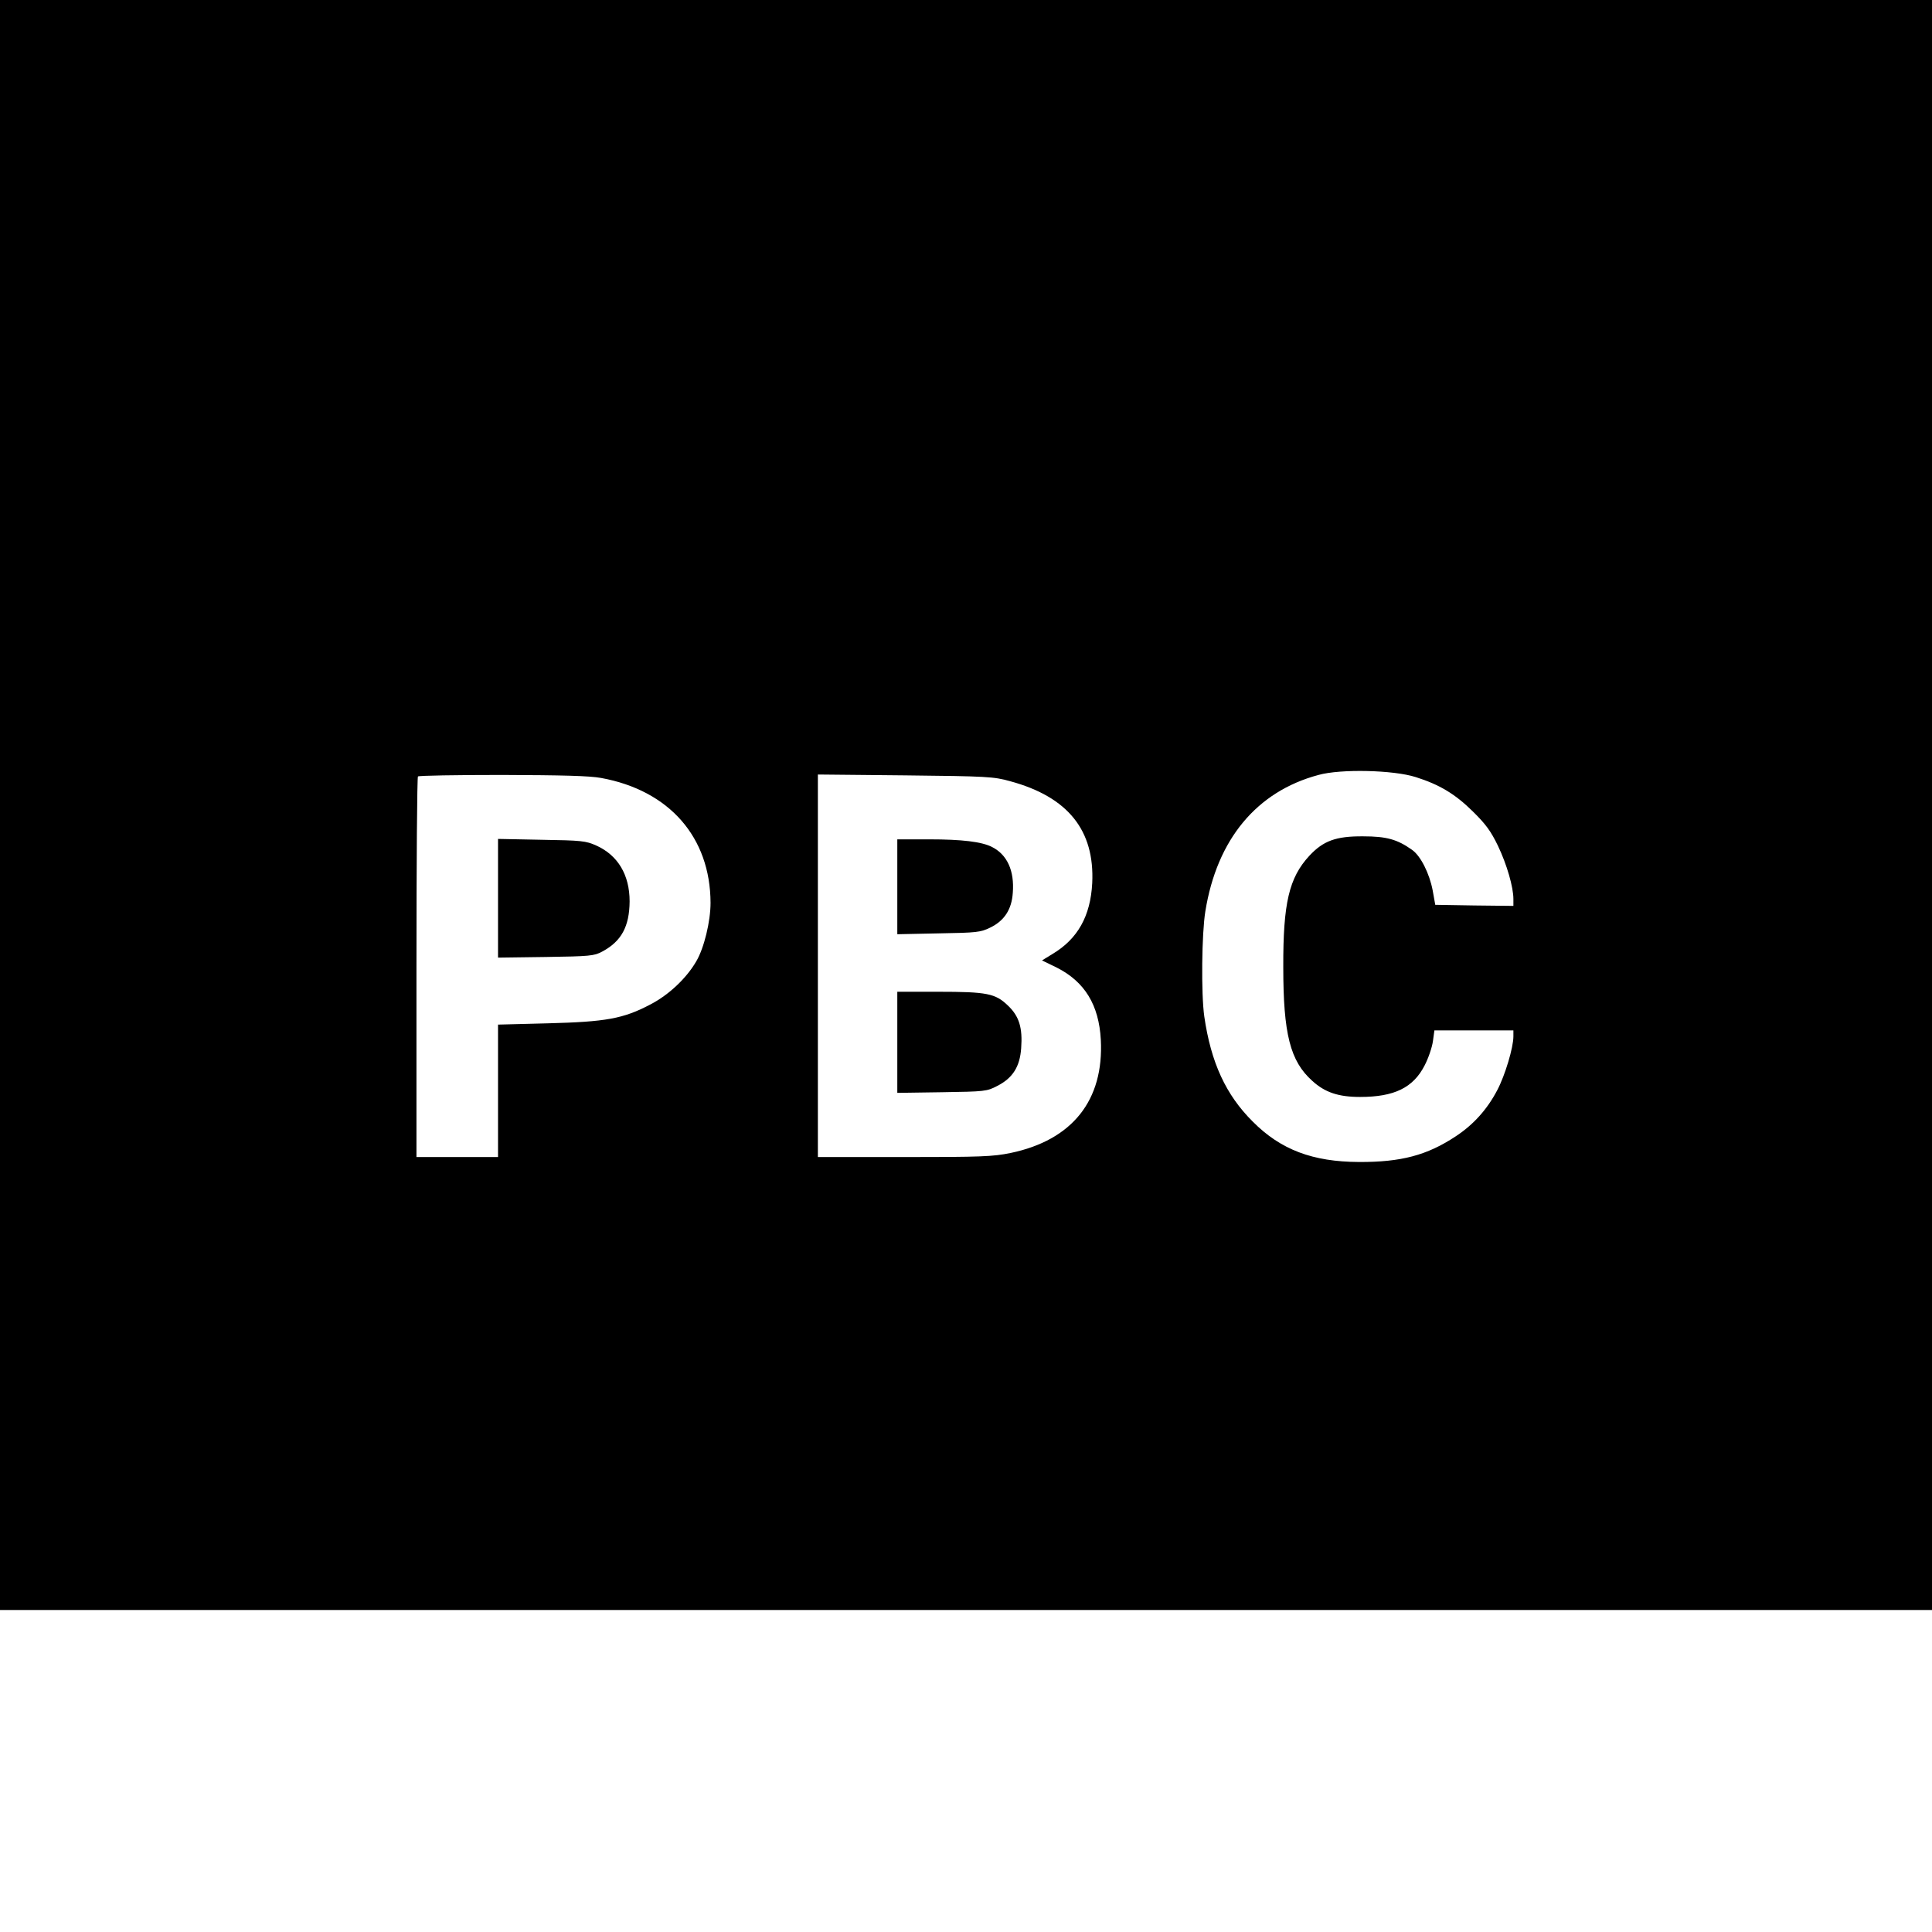
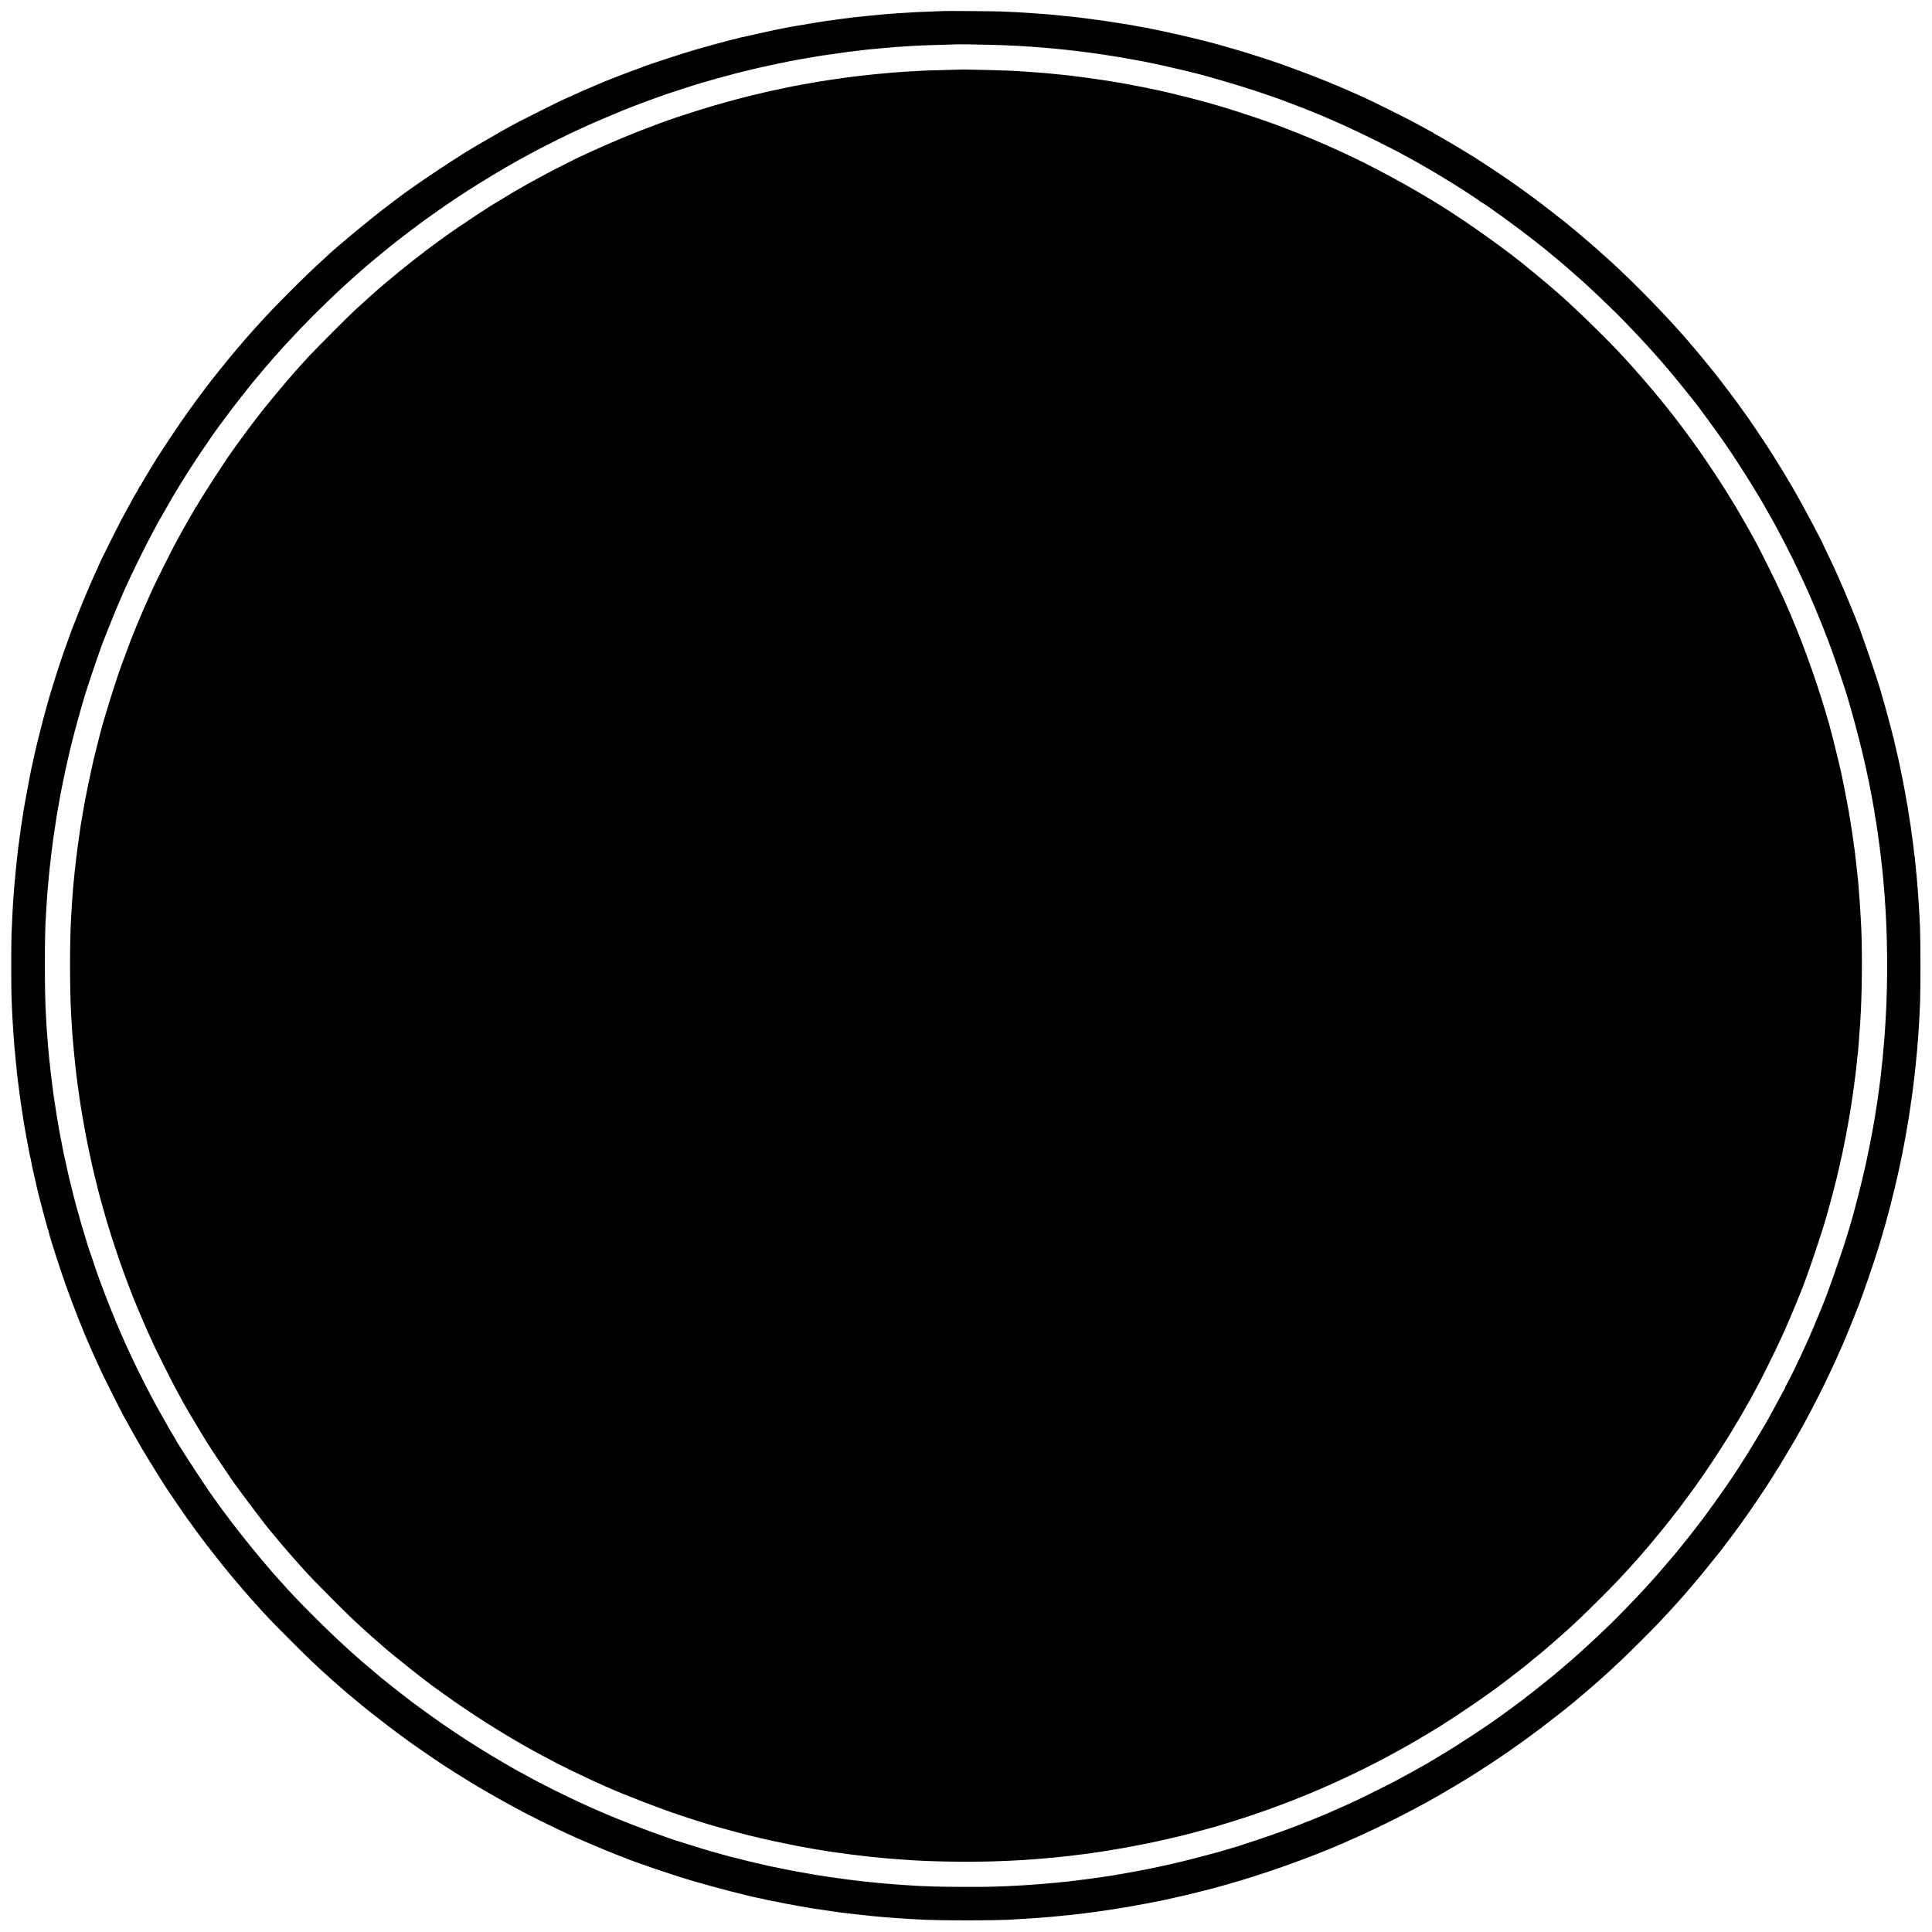
- <svg xmlns="http://www.w3.org/2000/svg" version="1.0" width="900pt" height="900pt" viewBox="0 0 900 900" preserveAspectRatio="xMidYMid meet">
-   <g transform="translate(0,900) scale(0.1,-0.1)" fill="#000000" stroke="none">
-     <path d="M0 5250 l0 -3750 4500 0 4500 0 0 3750 0 3750 -4500 0 -4500 0 0 -3750z m6595 130 c111 -35 184 -79 266 -160 61 -60 84 -92 117 -160 42 -88 72 -193 72 -248 l0 -32 -182 2 -182 3 -12 67 c-15 79 -56 161 -96 189 -69 49 -119 63 -228 63 -127 1 -186 -21 -251 -91 -94 -102 -122 -220 -121 -518 0 -311 32 -438 135 -530 59 -54 122 -75 223 -75 159 0 247 43 300 146 18 34 35 85 39 113 l7 51 184 0 184 0 0 -28 c0 -52 -39 -182 -75 -250 -47 -90 -111 -161 -193 -215 -134 -89 -256 -121 -452 -120 -215 1 -364 57 -494 188 -126 125 -195 276 -226 490 -15 106 -12 386 5 490 54 335 239 558 527 635 104 29 350 23 453 -10z m-3795 -4 c318 -58 509 -276 510 -582 0 -86 -30 -211 -67 -273 -46 -79 -128 -156 -213 -200 -127 -67 -208 -81 -477 -88 l-233 -6 0 -308 0 -309 -190 0 -190 0 0 883 c0 486 3 887 7 890 3 4 180 7 392 7 280 -1 407 -4 461 -14z m1905 -15 c270 -73 395 -229 383 -475 -8 -154 -68 -260 -185 -330 l-49 -30 68 -33 c131 -66 197 -174 206 -336 15 -283 -133 -468 -420 -528 -83 -17 -138 -19 -495 -19 l-403 0 0 891 0 891 408 -4 c381 -4 412 -6 487 -27z" />
-     <path d="M2320 4815 l0 -276 223 3 c205 3 225 5 262 25 90 48 127 117 128 234 0 124 -55 215 -155 260 -49 22 -69 24 -255 27 l-203 4 0 -277z" />
-     <path d="M4180 4869 l0 -221 193 4 c178 3 195 5 240 27 66 32 100 85 105 162 8 103 -26 177 -96 213 -48 25 -141 36 -294 36 l-148 0 0 -221z" />
-     <path d="M4180 4144 l0 -235 208 3 c200 3 209 4 257 29 73 37 106 90 112 176 7 95 -9 149 -62 199 -58 56 -97 64 -324 64 l-191 0 0 -236z" />
+ <svg xmlns="http://www.w3.org/2000/svg" version="1.0" width="3601pt" height="3601pt" viewBox="0 0 3601 3601" preserveAspectRatio="xMidYMid meet">
+   <g transform="translate(0,3601) scale(0.1,-0.1)" fill="#000000" stroke="none">
+     <path d="M17587 35804 c-1 -1 -94 -5 -207 -8 -113 -4 -236 -9 -275 -11 -38 -2 -122 -7 -185 -11 -63 -3 -131 -7 -150 -9 -19 -1 -80 -5 -135 -9 -55 -4 -118 -9 -140 -11 -22 -3 -67 -7 -100 -10 -118 -10 -190 -17 -215 -20 -14 -2 -52 -7 -85 -10 -152 -14 -209 -20 -275 -30 -14 -2 -52 -7 -85 -11 -33 -3 -67 -7 -75 -9 -8 -1 -40 -6 -70 -10 -30 -4 -63 -9 -74 -11 -10 -2 -44 -6 -75 -9 -31 -4 -63 -8 -71 -10 -8 -2 -35 -7 -60 -10 -25 -3 -81 -12 -125 -20 -44 -8 -96 -16 -115 -19 -31 -4 -107 -17 -180 -31 -13 -3 -42 -7 -65 -10 -48 -7 -264 -49 -390 -75 -145 -31 -504 -110 -518 -115 -6 -2 -25 -7 -42 -10 -16 -3 -41 -8 -55 -11 -14 -2 -32 -7 -40 -10 -8 -3 -24 -8 -36 -10 -11 -2 -56 -13 -100 -24 -43 -12 -86 -22 -94 -24 -8 -2 -51 -14 -95 -26 -44 -12 -89 -23 -100 -26 -11 -2 -99 -26 -195 -54 -96 -28 -182 -52 -190 -54 -142 -38 -913 -289 -985 -321 -16 -8 -68 -27 -115 -44 -177 -62 -646 -245 -745 -291 -22 -10 -85 -37 -140 -60 -55 -24 -118 -51 -140 -61 -63 -29 -284 -128 -350 -157 -33 -14 -229 -111 -435 -214 -342 -171 -473 -239 -615 -319 -27 -16 -68 -38 -90 -50 -44 -24 -438 -252 -491 -284 -18 -11 -65 -40 -106 -64 -387 -234 -1145 -745 -1368 -923 -19 -15 -84 -65 -145 -110 -319 -238 -948 -759 -1165 -964 -19 -18 -51 -47 -70 -65 -307 -275 -927 -897 -1191 -1194 -24 -27 -55 -62 -69 -76 -67 -70 -366 -418 -460 -534 -35 -44 -67 -82 -70 -85 -4 -3 -70 -86 -149 -185 -78 -99 -149 -188 -156 -197 -8 -10 -61 -79 -117 -155 -57 -76 -107 -142 -111 -148 -12 -16 -78 -105 -124 -171 -24 -32 -57 -79 -75 -104 -70 -95 -184 -263 -315 -460 -126 -191 -162 -245 -255 -390 -78 -123 -298 -491 -298 -500 0 -6 -4 -10 -9 -10 -5 0 -11 -8 -14 -17 -6 -19 -48 -95 -98 -176 -16 -26 -29 -49 -29 -51 0 -2 -16 -33 -36 -68 -34 -59 -63 -114 -171 -313 -51 -94 -403 -800 -403 -808 0 -3 -15 -38 -34 -79 -117 -251 -255 -575 -371 -868 -52 -129 -100 -253 -108 -275 -8 -22 -33 -91 -56 -152 -106 -290 -174 -488 -276 -813 -100 -315 -198 -666 -281 -1005 -24 -99 -48 -196 -54 -215 -11 -42 -67 -291 -75 -339 -3 -19 -8 -37 -10 -41 -2 -4 -7 -22 -10 -41 -3 -19 -17 -88 -30 -154 -54 -275 -121 -648 -140 -788 -13 -92 -16 -114 -20 -127 -2 -8 -6 -40 -10 -71 -3 -31 -7 -66 -9 -76 -3 -11 -7 -44 -11 -74 -3 -30 -8 -65 -10 -79 -2 -14 -6 -45 -10 -70 -3 -25 -7 -61 -10 -80 -2 -19 -7 -60 -10 -90 -3 -30 -8 -71 -10 -90 -3 -19 -7 -64 -10 -100 -3 -36 -8 -76 -10 -90 -2 -14 -7 -63 -10 -110 -3 -47 -8 -92 -10 -100 -2 -8 -6 -60 -10 -115 -3 -55 -8 -116 -10 -135 -3 -19 -7 -84 -11 -145 -3 -60 -7 -132 -9 -160 -3 -45 -8 -157 -21 -455 -6 -139 -6 -971 0 -1140 7 -191 15 -369 21 -456 3 -39 8 -113 11 -165 11 -188 24 -353 29 -388 3 -14 7 -63 11 -110 3 -47 7 -93 9 -101 2 -8 6 -55 11 -105 4 -49 8 -92 9 -95 1 -3 5 -36 9 -75 4 -38 9 -80 11 -91 5 -31 18 -135 20 -159 1 -11 5 -42 9 -70 4 -27 9 -66 12 -85 2 -19 6 -48 9 -65 3 -16 7 -48 10 -70 8 -59 16 -107 21 -135 2 -14 11 -70 19 -125 9 -55 18 -111 20 -125 3 -14 8 -40 11 -59 3 -18 8 -43 10 -55 2 -11 9 -48 14 -81 6 -33 15 -80 20 -105 5 -25 16 -83 25 -130 8 -47 17 -95 20 -108 2 -13 6 -31 9 -40 3 -9 8 -30 11 -47 6 -34 16 -85 19 -100 2 -5 6 -28 10 -50 5 -22 19 -87 33 -145 14 -58 27 -114 29 -125 2 -11 6 -31 10 -45 3 -14 10 -43 14 -65 26 -118 169 -660 201 -761 11 -33 21 -69 23 -80 18 -86 200 -650 311 -964 140 -392 337 -892 455 -1155 10 -22 39 -87 65 -145 50 -113 80 -177 153 -335 56 -120 341 -687 402 -800 84 -154 284 -511 325 -580 24 -38 52 -86 63 -106 18 -33 253 -413 294 -477 10 -15 25 -40 34 -56 28 -51 361 -542 467 -690 112 -157 288 -398 297 -406 3 -3 41 -52 84 -110 75 -100 378 -482 401 -506 6 -6 27 -31 46 -54 47 -59 111 -134 118 -140 3 -3 23 -26 44 -52 21 -26 43 -53 50 -60 7 -7 43 -49 82 -93 38 -44 76 -87 85 -96 8 -9 40 -45 72 -80 179 -204 338 -370 663 -694 329 -329 455 -449 714 -681 24 -21 53 -48 65 -59 12 -11 71 -63 131 -115 61 -52 112 -97 115 -100 3 -3 26 -22 52 -43 26 -21 53 -43 60 -50 7 -7 42 -36 78 -65 36 -30 81 -67 100 -83 88 -75 491 -389 640 -499 91 -66 172 -127 180 -133 89 -71 800 -557 815 -557 3 0 11 -5 18 -10 16 -14 230 -150 292 -185 28 -16 52 -32 55 -35 5 -6 215 -131 300 -178 25 -14 61 -35 80 -47 57 -35 489 -275 496 -275 3 0 19 -9 35 -21 16 -11 29 -17 29 -13 0 4 8 1 18 -8 18 -15 26 -19 322 -168 256 -129 477 -234 735 -350 199 -90 802 -340 820 -340 4 0 21 -7 38 -15 153 -70 903 -327 1285 -439 438 -129 1112 -303 1287 -332 17 -2 44 -9 60 -14 17 -5 44 -11 60 -14 17 -2 109 -21 205 -40 184 -37 185 -37 320 -61 47 -8 96 -17 110 -20 25 -5 62 -11 110 -19 14 -2 41 -7 60 -10 62 -11 94 -15 171 -26 41 -6 84 -12 95 -14 10 -2 44 -7 74 -11 30 -4 64 -9 75 -11 21 -5 61 -10 135 -19 25 -3 61 -7 80 -10 19 -2 60 -7 90 -10 30 -4 66 -8 80 -10 14 -2 54 -7 90 -10 36 -3 76 -8 90 -10 14 -2 57 -7 95 -10 39 -4 84 -9 100 -11 17 -2 64 -6 105 -9 41 -4 91 -8 110 -10 19 -2 80 -7 135 -10 55 -4 116 -8 135 -10 19 -2 91 -7 160 -10 69 -4 148 -8 175 -10 297 -24 1548 -24 1804 0 25 2 98 7 161 10 63 3 140 8 170 10 30 2 91 7 135 10 44 3 105 8 135 11 30 2 80 7 110 9 72 7 154 15 209 21 25 3 70 7 100 10 31 2 70 6 87 9 17 2 57 7 90 10 32 4 70 8 84 10 30 5 94 13 153 20 39 5 89 12 147 20 14 2 45 7 70 10 25 3 57 8 73 11 15 2 39 6 55 8 15 3 47 8 72 11 100 14 512 86 626 109 66 13 293 59 314 62 14 3 45 10 70 15 25 6 52 12 60 14 8 2 67 15 130 30 63 14 126 29 140 31 33 7 349 86 475 119 706 185 1513 458 2211 745 678 280 1451 659 2054 1008 182 105 487 287 565 337 28 18 92 59 143 91 382 242 793 528 1182 822 178 135 586 455 600 472 4 5 67 57 148 125 14 11 30 25 36 30 6 6 40 35 76 65 36 30 70 60 76 65 6 6 42 37 80 70 38 33 91 81 119 106 27 25 70 63 94 85 47 42 56 50 237 219 136 126 595 584 729 726 74 78 248 266 290 313 151 169 196 219 321 367 150 176 153 179 346 419 99 124 188 234 197 245 9 11 70 92 136 180 66 88 124 165 128 170 13 16 181 251 254 355 159 226 466 691 489 740 4 8 17 29 28 45 12 17 26 39 33 50 7 11 63 106 126 210 63 105 127 212 143 240 16 27 34 59 41 70 7 11 16 27 20 35 4 8 38 68 75 133 37 66 68 120 68 122 0 1 19 38 43 81 110 200 303 578 407 799 122 258 150 317 150 320 0 2 13 32 29 67 97 213 195 445 290 688 41 102 79 199 86 215 62 144 319 889 395 1145 34 112 104 352 113 385 3 11 14 52 25 90 83 289 230 903 288 1200 4 22 8 42 9 45 3 12 17 87 21 110 3 14 13 70 24 125 11 55 22 116 25 135 6 36 15 89 21 125 21 113 44 263 80 515 3 19 7 46 9 60 2 14 7 48 10 75 3 28 10 82 15 120 12 87 17 134 25 205 3 30 8 71 10 90 9 75 15 137 19 191 3 30 7 75 10 100 5 41 8 72 21 242 3 34 7 94 10 132 9 106 19 294 32 575 10 220 10 1211 0 1425 -12 261 -25 489 -32 555 -2 25 -7 86 -10 135 -3 50 -10 135 -15 190 -5 55 -12 133 -16 174 -3 41 -7 82 -9 91 -2 9 -6 53 -10 96 -3 43 -8 86 -10 94 -3 8 -7 40 -10 70 -5 59 -33 272 -39 305 -2 11 -7 46 -11 79 -3 32 -8 68 -10 80 -2 11 -6 39 -10 61 -9 63 -25 168 -30 195 -3 14 -7 45 -11 70 -3 25 -7 52 -9 60 -2 8 -7 31 -10 50 -3 19 -8 47 -11 62 -3 15 -7 39 -9 55 -2 15 -13 75 -24 133 -11 58 -23 119 -26 135 -10 57 -16 88 -46 229 -16 77 -34 163 -39 189 -5 26 -19 87 -31 135 -11 48 -23 97 -25 108 -24 129 -171 681 -276 1039 -104 354 -401 1216 -483 1400 -7 17 -40 98 -73 180 -72 179 -199 477 -253 593 -22 46 -39 86 -39 87 0 5 -71 156 -153 325 -39 80 -71 147 -71 150 -11 42 -355 691 -521 980 -21 36 -49 85 -63 110 -56 99 -289 482 -380 624 -141 220 -457 689 -499 741 -5 6 -42 57 -83 115 -41 58 -78 110 -82 115 -5 6 -47 61 -94 124 -99 133 -232 307 -256 336 -9 11 -56 70 -104 130 -412 516 -815 965 -1324 1475 -294 294 -467 458 -750 709 -155 138 -154 137 -306 266 -134 115 -186 158 -264 221 -19 16 -37 31 -40 34 -9 10 -486 382 -541 422 -13 9 -71 52 -129 95 -271 202 -638 454 -955 658 -49 31 -101 65 -115 74 -41 26 -55 35 -96 59 -22 12 -79 47 -129 78 -158 98 -513 304 -524 304 -6 0 -11 5 -11 10 0 6 -4 10 -9 10 -8 0 -49 22 -231 123 -149 82 -263 141 -585 301 -192 96 -390 192 -440 214 -49 22 -121 54 -159 72 -335 153 -800 342 -1201 486 -99 36 -189 69 -200 74 -33 15 -676 224 -721 235 -11 3 -80 23 -154 45 -123 37 -443 127 -480 135 -8 2 -105 26 -215 54 -266 67 -781 180 -980 216 -16 3 -69 12 -117 20 -49 9 -94 18 -100 20 -11 3 -367 61 -503 80 -22 4 -51 8 -65 10 -14 2 -47 7 -75 10 -27 4 -61 8 -75 10 -14 2 -47 7 -75 10 -27 4 -61 8 -75 10 -14 2 -52 7 -85 11 -33 3 -69 8 -80 10 -11 2 -47 6 -80 9 -33 3 -76 7 -95 10 -58 7 -131 14 -200 20 -36 3 -76 7 -90 10 -14 2 -70 6 -125 10 -55 4 -120 9 -145 11 -25 2 -81 6 -125 9 -44 3 -105 7 -135 9 -55 5 -236 13 -445 22 -109 5 -1063 12 -1068 8z m853 -629 c253 -6 309 -8 530 -20 164 -9 336 -21 435 -30 28 -2 85 -7 127 -10 43 -4 90 -8 105 -10 29 -3 132 -13 213 -21 25 -2 61 -6 80 -9 19 -2 60 -7 90 -10 30 -4 66 -8 80 -10 14 -2 51 -7 83 -10 32 -4 66 -8 76 -10 10 -2 42 -6 72 -10 30 -3 65 -8 79 -10 14 -2 75 -11 135 -20 118 -17 141 -21 195 -30 19 -4 49 -8 65 -11 17 -3 39 -6 50 -8 30 -5 107 -18 130 -22 21 -4 125 -23 160 -29 32 -5 138 -25 160 -29 11 -2 79 -16 150 -31 134 -27 223 -47 408 -90 59 -14 115 -27 125 -29 9 -1 28 -6 42 -9 43 -11 194 -48 210 -52 182 -40 823 -227 1160 -339 165 -54 508 -173 535 -186 11 -5 76 -30 145 -55 532 -199 1080 -441 1645 -726 287 -144 380 -193 525 -274 41 -24 100 -56 130 -72 84 -46 134 -74 145 -83 6 -4 35 -21 65 -37 64 -35 309 -181 460 -275 208 -128 544 -349 548 -360 2 -4 8 -8 12 -8 30 0 695 -483 1029 -748 167 -131 210 -166 275 -222 23 -19 61 -51 85 -70 24 -19 48 -39 55 -45 13 -12 160 -138 196 -169 36 -31 198 -174 245 -216 22 -20 72 -65 110 -100 112 -102 375 -353 549 -526 134 -133 483 -500 587 -619 24 -27 69 -76 99 -110 87 -96 121 -135 180 -205 30 -36 57 -67 60 -70 17 -16 266 -319 369 -450 68 -85 131 -164 140 -175 68 -84 356 -477 534 -730 170 -241 462 -696 637 -990 39 -66 75 -127 81 -135 16 -27 135 -235 142 -250 4 -8 15 -28 25 -45 10 -16 38 -66 62 -110 23 -44 50 -93 60 -110 35 -60 292 -561 296 -575 0 -3 33 -72 73 -154 218 -449 433 -959 641 -1521 54 -144 285 -833 294 -876 3 -13 33 -116 66 -229 61 -205 204 -758 254 -985 15 -66 33 -149 41 -185 8 -36 17 -80 20 -99 3 -19 7 -37 9 -40 2 -3 7 -22 10 -41 3 -19 14 -81 25 -138 12 -56 23 -115 26 -130 3 -15 7 -38 10 -52 3 -14 10 -52 15 -85 6 -33 13 -73 16 -90 8 -39 12 -69 20 -130 3 -27 8 -53 10 -56 2 -4 6 -27 9 -50 3 -24 12 -84 20 -134 8 -49 17 -110 19 -135 3 -25 8 -56 10 -70 6 -30 33 -243 41 -315 3 -27 7 -63 9 -80 2 -16 7 -61 11 -100 4 -38 8 -77 10 -85 2 -8 6 -53 10 -100 3 -47 9 -103 11 -125 3 -22 7 -67 9 -100 2 -33 6 -91 10 -130 58 -744 65 -1601 20 -2340 -14 -233 -24 -381 -30 -430 -2 -22 -7 -71 -10 -110 -12 -152 -17 -199 -30 -305 -2 -19 -7 -62 -10 -95 -7 -70 -15 -140 -20 -175 -2 -14 -7 -52 -11 -85 -3 -33 -8 -69 -10 -80 -2 -11 -7 -40 -10 -65 -3 -25 -7 -56 -9 -70 -2 -14 -7 -47 -10 -75 -4 -27 -8 -57 -10 -65 -2 -8 -7 -35 -10 -60 -3 -25 -10 -70 -15 -100 -5 -30 -12 -73 -15 -95 -3 -22 -9 -53 -12 -70 -3 -16 -7 -39 -9 -50 -10 -59 -17 -99 -34 -190 -11 -55 -21 -111 -24 -125 -5 -27 -65 -325 -71 -350 -2 -8 -13 -58 -24 -110 -66 -307 -225 -924 -300 -1165 -5 -16 -26 -84 -46 -150 -102 -335 -374 -1111 -440 -1260 -8 -16 -36 -87 -64 -156 -27 -69 -83 -204 -124 -300 -70 -164 -89 -206 -153 -346 -69 -152 -85 -186 -139 -298 -32 -66 -59 -122 -60 -125 -2 -12 -158 -316 -167 -327 -6 -7 -7 -13 -4 -13 4 0 -1 -12 -12 -28 -10 -15 -40 -70 -67 -122 -43 -85 -234 -435 -274 -502 -9 -14 -34 -57 -55 -95 -48 -82 -245 -409 -310 -513 -89 -141 -155 -245 -163 -255 -4 -5 -42 -62 -83 -125 -41 -63 -77 -117 -80 -120 -3 -3 -23 -32 -45 -65 -77 -116 -367 -519 -464 -646 -36 -47 -77 -101 -91 -119 -66 -89 -266 -340 -398 -500 -71 -85 -337 -395 -378 -440 -22 -25 -67 -74 -99 -110 -142 -159 -361 -390 -617 -650 -159 -161 -506 -488 -718 -677 -25 -21 -61 -53 -80 -70 -46 -41 -74 -66 -134 -116 -27 -23 -54 -46 -60 -52 -10 -9 -111 -95 -161 -137 -134 -112 -415 -337 -540 -430 -5 -4 -26 -20 -45 -36 -33 -26 -245 -183 -405 -299 -306 -223 -821 -560 -1175 -770 -80 -47 -156 -93 -170 -102 -14 -8 -34 -21 -45 -27 -11 -6 -38 -21 -60 -34 -153 -87 -357 -200 -515 -284 -111 -60 -664 -335 -765 -381 -33 -16 -91 -42 -130 -60 -38 -18 -144 -65 -235 -105 -91 -39 -178 -78 -195 -85 -62 -28 -376 -155 -520 -210 -340 -130 -620 -228 -1110 -386 -64 -20 -393 -117 -423 -124 -9 -2 -118 -31 -240 -64 -239 -64 -635 -160 -727 -176 -16 -3 -37 -8 -45 -10 -21 -6 -299 -64 -395 -81 -228 -43 -439 -80 -500 -89 -58 -8 -116 -17 -165 -25 -30 -5 -75 -12 -100 -15 -25 -3 -56 -8 -70 -10 -14 -2 -50 -7 -80 -10 -30 -4 -62 -9 -70 -10 -8 -2 -44 -6 -80 -10 -36 -4 -72 -8 -80 -10 -8 -2 -44 -6 -80 -10 -36 -3 -72 -8 -80 -10 -8 -2 -52 -7 -97 -10 -45 -3 -91 -8 -102 -10 -12 -2 -58 -7 -104 -10 -45 -3 -93 -8 -107 -10 -14 -2 -65 -6 -115 -10 -49 -4 -108 -8 -130 -10 -115 -10 -340 -23 -525 -31 -306 -12 -416 -14 -760 -13 -479 0 -805 10 -1125 33 -38 3 -108 8 -155 11 -47 4 -101 8 -120 10 -19 2 -71 6 -115 9 -44 4 -98 9 -120 11 -22 2 -65 7 -95 10 -64 6 -229 23 -280 30 -19 2 -57 7 -85 10 -27 3 -63 8 -80 10 -27 4 -156 21 -228 31 -26 3 -77 10 -137 19 -14 2 -45 7 -70 11 -25 4 -52 8 -60 9 -52 8 -118 18 -135 21 -11 2 -33 7 -50 9 -16 3 -79 14 -140 25 -60 10 -126 22 -145 25 -19 3 -66 12 -105 20 -38 8 -81 16 -95 19 -14 2 -36 7 -50 10 -14 3 -36 8 -50 10 -25 5 -101 20 -150 31 -14 3 -37 7 -52 10 -15 3 -84 19 -152 35 -68 16 -135 31 -148 34 -18 3 -184 44 -488 121 -19 5 -252 70 -305 85 -211 61 -759 232 -800 250 -11 5 -56 21 -100 36 -238 80 -854 317 -1045 402 -25 10 -90 39 -145 62 -443 190 -1038 482 -1428 701 -38 22 -70 39 -72 39 -7 0 -347 197 -510 295 -357 216 -648 405 -955 619 -171 119 -548 393 -560 405 -3 4 -52 42 -110 86 -92 69 -356 278 -422 333 -233 196 -369 310 -393 332 -16 15 -75 67 -130 116 -55 49 -102 91 -105 94 -3 3 -32 30 -65 60 -366 333 -941 911 -1167 1173 -11 12 -34 38 -52 57 -271 297 -745 878 -1016 1247 -19 27 -39 52 -43 58 -4 5 -37 51 -72 100 -35 50 -72 101 -83 115 -118 154 -722 1079 -722 1106 0 2 -15 28 -34 57 -19 29 -43 69 -54 88 -10 19 -66 117 -124 219 -58 102 -123 219 -146 260 -344 639 -603 1189 -849 1805 -45 110 -104 263 -133 340 -28 77 -56 149 -60 160 -16 36 -140 395 -140 405 0 6 -4 18 -10 28 -8 15 -109 320 -114 347 -1 6 -16 55 -33 110 -39 123 -94 313 -99 340 -2 11 -8 31 -13 45 -8 19 -56 197 -87 320 -19 79 -86 348 -89 360 -35 151 -47 209 -51 230 -4 23 -9 48 -30 135 -4 17 -8 37 -10 45 -5 24 -17 84 -20 95 -4 17 -11 57 -34 180 -12 66 -23 122 -25 125 -2 4 -6 24 -9 46 -4 34 -14 95 -30 179 -2 11 -7 40 -11 65 -4 25 -9 54 -11 65 -2 10 -6 37 -9 60 -6 39 -28 182 -40 260 -4 22 -8 56 -11 75 -2 19 -6 49 -8 65 -3 17 -8 57 -12 90 -3 33 -8 69 -10 80 -2 11 -6 47 -9 82 -3 34 -8 71 -10 82 -2 11 -7 51 -10 88 -4 37 -8 79 -10 93 -3 14 -7 57 -10 95 -3 39 -8 86 -10 105 -4 33 -10 98 -20 240 -3 36 -7 83 -9 105 -2 22 -8 103 -12 180 -4 77 -8 158 -9 180 -25 370 -25 1521 0 1815 2 25 7 97 10 160 4 63 8 138 10 165 3 28 7 88 10 135 4 47 8 96 10 110 2 14 7 66 10 115 4 50 9 97 10 106 2 8 6 49 9 90 4 41 9 85 11 99 3 14 7 50 10 80 5 55 11 103 20 170 3 19 7 53 10 75 3 21 10 75 15 120 6 44 13 96 16 115 2 19 7 45 9 57 3 12 7 41 10 65 3 24 7 54 10 68 10 67 18 116 20 130 1 8 6 35 10 60 4 25 9 54 11 65 2 11 11 61 19 110 9 50 22 124 30 165 8 41 17 86 19 100 3 14 14 69 25 124 24 111 25 119 41 196 5 30 17 82 25 115 7 33 23 103 35 155 69 306 153 627 285 1080 79 273 351 1070 405 1185 5 11 38 94 73 185 65 166 178 439 223 538 13 29 24 54 24 56 0 2 18 44 41 93 22 48 48 104 56 123 76 171 337 701 455 920 52 96 97 182 101 190 4 8 11 22 17 30 5 8 63 110 129 225 195 346 381 649 622 1010 134 201 315 464 371 537 9 13 69 93 132 178 63 85 122 164 131 175 9 11 24 31 33 43 26 36 334 426 341 432 3 3 24 28 46 55 49 62 332 394 354 416 9 9 41 44 71 79 30 35 64 73 75 85 11 11 67 72 125 135 274 300 630 656 994 995 41 38 132 120 176 159 25 22 65 58 90 80 25 23 74 66 109 96 36 30 69 60 75 65 23 22 253 213 340 283 50 40 109 88 131 107 97 80 540 417 645 490 16 11 80 57 142 101 521 374 1212 803 1793 1114 44 23 108 58 141 76 74 40 601 304 607 304 2 0 60 26 128 59 178 84 453 205 684 300 110 46 214 89 230 96 17 7 104 40 195 75 91 34 174 65 185 70 11 5 92 34 180 65 88 31 184 65 213 76 76 27 545 178 622 199 36 10 112 32 170 49 58 18 112 33 120 35 8 2 92 25 186 50 94 26 179 48 190 51 10 2 83 20 162 40 165 41 394 94 437 101 17 3 36 7 43 9 12 4 234 51 292 61 14 3 32 7 40 9 8 3 33 7 55 10 22 4 47 8 55 10 8 3 33 7 55 11 22 3 58 9 80 14 22 5 112 21 200 35 88 14 171 28 185 30 33 6 444 64 490 70 19 2 60 7 90 10 30 4 66 8 80 10 14 2 53 7 88 10 35 4 72 8 82 10 10 2 59 7 107 10 48 4 95 9 104 10 9 2 61 7 115 10 55 4 106 9 114 10 14 3 57 6 270 20 245 17 407 23 725 31 149 4 271 7 272 8 3 2 322 -2 573 -9z" />
+     <path d="M17927 34714 c-1 -1 -141 -5 -312 -9 -170 -4 -335 -8 -365 -10 -30 -1 -116 -6 -190 -10 -74 -3 -151 -8 -170 -10 -19 -2 -82 -6 -140 -10 -58 -3 -121 -8 -140 -10 -19 -3 -63 -7 -97 -10 -131 -11 -179 -15 -213 -19 -19 -3 -64 -7 -100 -11 -57 -5 -119 -12 -260 -30 -19 -3 -57 -7 -85 -10 -27 -4 -61 -8 -75 -10 -14 -2 -47 -7 -75 -10 -27 -3 -75 -10 -105 -15 -30 -5 -77 -12 -105 -15 -27 -4 -57 -8 -65 -10 -8 -2 -35 -7 -60 -10 -43 -6 -192 -30 -236 -39 -12 -2 -39 -7 -60 -10 -22 -4 -95 -17 -164 -30 -69 -14 -138 -27 -155 -29 -31 -6 -193 -40 -435 -92 -21 -5 -61 -15 -215 -51 -11 -3 -31 -7 -45 -10 -14 -2 -32 -7 -40 -10 -8 -3 -26 -8 -38 -10 -13 -3 -49 -12 -80 -20 -32 -8 -66 -17 -78 -19 -34 -8 -423 -114 -514 -142 -47 -14 -121 -36 -165 -50 -44 -14 -87 -26 -95 -28 -8 -2 -114 -36 -235 -76 -121 -40 -224 -74 -230 -75 -16 -4 -268 -93 -290 -103 -11 -5 -60 -23 -110 -41 -307 -111 -864 -342 -1195 -498 -201 -94 -246 -115 -265 -123 -11 -5 -27 -13 -35 -19 -8 -5 -89 -46 -180 -91 -205 -101 -391 -200 -678 -359 -43 -24 -245 -140 -262 -150 -30 -19 -386 -234 -420 -254 -19 -11 -37 -23 -40 -27 -3 -3 -16 -12 -30 -19 -29 -15 -604 -398 -701 -468 -133 -95 -274 -196 -284 -205 -5 -4 -71 -53 -145 -109 -289 -216 -765 -604 -972 -792 -31 -28 -71 -64 -90 -80 -34 -29 -141 -126 -277 -251 -115 -105 -743 -736 -851 -854 -52 -57 -111 -121 -130 -142 -19 -21 -60 -66 -90 -100 -30 -34 -60 -67 -65 -73 -30 -32 -265 -308 -354 -416 -137 -166 -131 -159 -171 -210 -19 -25 -39 -50 -45 -56 -6 -6 -37 -47 -70 -90 -33 -43 -63 -81 -66 -84 -9 -8 -269 -357 -334 -449 -33 -46 -77 -107 -97 -135 -159 -220 -668 -1008 -668 -1035 0 -6 -4 -11 -10 -11 -5 0 -10 -4 -10 -9 0 -4 -31 -60 -68 -122 -38 -63 -72 -121 -75 -129 -4 -8 -15 -28 -25 -45 -29 -47 -98 -171 -162 -290 -24 -44 -63 -116 -87 -160 -42 -78 -335 -665 -366 -735 -8 -19 -36 -80 -62 -135 -67 -144 -194 -438 -260 -600 -31 -77 -62 -153 -69 -170 -17 -40 -41 -99 -42 -105 0 -3 -5 -16 -11 -30 -10 -24 -86 -229 -156 -420 -109 -295 -337 -1028 -402 -1290 -2 -8 -29 -113 -59 -233 -31 -120 -58 -228 -60 -240 -2 -12 -14 -62 -25 -112 -24 -100 -126 -590 -135 -645 -7 -47 -35 -207 -43 -245 -3 -16 -7 -39 -8 -50 -2 -11 -6 -36 -10 -55 -3 -19 -8 -48 -11 -65 -2 -16 -6 -41 -9 -55 -2 -14 -7 -45 -10 -70 -4 -25 -8 -57 -11 -72 -11 -71 -13 -87 -19 -138 -3 -30 -8 -62 -10 -70 -2 -8 -7 -40 -10 -70 -3 -30 -8 -66 -10 -80 -2 -14 -7 -50 -10 -80 -3 -30 -7 -71 -10 -90 -2 -19 -7 -60 -10 -90 -4 -30 -8 -66 -10 -80 -2 -14 -6 -59 -10 -100 -3 -41 -8 -86 -10 -100 -2 -14 -7 -61 -10 -105 -3 -44 -8 -107 -11 -140 -8 -94 -17 -231 -29 -440 -26 -451 -26 -1328 0 -1780 2 -44 7 -123 10 -175 2 -52 7 -120 9 -150 3 -30 8 -93 11 -140 4 -47 8 -96 10 -110 2 -14 6 -65 10 -114 4 -50 8 -97 10 -105 1 -9 6 -52 10 -95 4 -43 8 -86 10 -95 1 -9 6 -46 9 -83 4 -37 9 -77 11 -90 5 -33 15 -113 21 -167 2 -25 6 -53 9 -61 2 -8 7 -40 10 -70 3 -30 8 -67 11 -82 10 -67 13 -88 24 -163 7 -44 14 -89 16 -100 2 -11 6 -31 8 -45 3 -14 8 -43 11 -65 5 -35 22 -133 40 -230 3 -16 10 -52 15 -80 5 -27 14 -75 20 -105 6 -30 13 -66 16 -80 2 -14 9 -45 14 -70 5 -25 12 -56 14 -70 2 -14 19 -88 36 -165 17 -77 33 -151 36 -165 3 -14 10 -43 16 -65 5 -22 12 -49 14 -60 2 -11 17 -74 34 -140 17 -66 33 -131 36 -143 2 -13 11 -47 19 -75 8 -29 27 -101 44 -162 130 -483 305 -1020 489 -1505 79 -209 128 -336 142 -365 5 -11 51 -121 103 -245 89 -210 151 -350 265 -595 52 -111 308 -621 367 -730 20 -38 52 -97 70 -130 18 -33 50 -91 70 -130 61 -112 267 -462 376 -638 55 -89 106 -171 112 -182 40 -66 385 -582 465 -695 182 -256 677 -908 722 -950 3 -3 37 -43 75 -90 80 -97 84 -102 190 -225 79 -92 171 -196 260 -295 28 -30 64 -70 80 -89 87 -98 241 -257 520 -536 310 -311 398 -396 575 -555 162 -146 203 -183 270 -240 35 -30 82 -71 104 -91 205 -180 819 -667 983 -779 11 -8 83 -60 160 -115 477 -345 1102 -742 1606 -1019 23 -13 69 -38 102 -56 33 -18 78 -43 100 -55 108 -60 433 -228 445 -230 3 -1 34 -16 70 -35 36 -19 72 -37 80 -40 8 -3 67 -31 130 -61 63 -31 142 -69 175 -84 55 -25 238 -108 310 -140 347 -155 1022 -415 1375 -530 63 -20 124 -41 135 -45 11 -5 81 -27 155 -50 74 -23 162 -50 195 -61 206 -64 836 -234 940 -253 11 -2 47 -11 80 -19 33 -9 76 -19 95 -22 19 -3 51 -10 70 -15 19 -5 46 -11 60 -14 260 -54 422 -87 449 -92 18 -3 43 -8 55 -10 11 -2 37 -7 56 -10 19 -3 42 -7 50 -9 8 -3 33 -7 55 -10 22 -4 47 -8 55 -10 8 -3 33 -7 55 -10 22 -4 51 -8 65 -11 87 -15 220 -36 250 -40 19 -2 82 -11 140 -19 160 -23 161 -23 225 -31 33 -3 68 -8 77 -9 9 -2 48 -7 85 -10 37 -4 75 -8 83 -10 8 -2 51 -7 95 -11 44 -3 87 -7 95 -9 8 -2 49 -6 90 -9 41 -4 95 -9 120 -12 25 -3 74 -7 109 -9 34 -2 88 -6 119 -9 53 -5 134 -10 307 -21 509 -29 1188 -34 1695 -10 254 11 444 22 525 30 28 3 82 7 120 10 39 3 93 7 120 10 187 17 198 18 300 30 22 2 67 7 100 10 33 4 71 8 85 10 14 2 52 7 85 11 33 3 68 8 79 10 10 2 44 6 75 9 31 3 67 8 81 10 35 6 78 13 130 20 25 3 56 8 70 10 14 2 43 6 65 10 23 3 50 7 62 9 11 3 38 7 59 11 59 9 92 14 179 30 44 8 96 17 115 20 38 6 242 45 275 52 11 2 31 6 45 9 96 19 240 49 278 58 9 2 71 16 137 31 66 15 165 38 220 51 55 14 107 27 115 28 48 11 281 73 370 98 58 16 112 31 121 33 19 4 30 7 234 68 1440 430 2793 1043 4085 1850 313 196 899 597 1095 750 6 4 33 24 60 45 57 42 350 268 380 293 11 10 83 68 160 131 160 130 159 129 314 262 117 100 353 310 402 356 15 14 80 74 145 135 124 114 608 596 729 726 39 41 108 116 155 168 47 51 96 105 110 120 31 32 196 222 311 356 128 150 301 362 432 530 64 83 121 155 126 161 9 11 213 287 273 369 205 282 471 681 697 1048 62 101 261 438 261 442 0 3 22 42 49 87 178 305 474 891 694 1378 47 103 204 475 241 570 21 52 43 109 51 125 102 234 423 1182 505 1490 13 47 70 258 75 275 9 30 57 215 60 230 2 8 11 44 20 80 9 36 19 72 20 80 2 8 24 103 49 210 25 107 47 206 50 220 4 21 30 147 51 250 11 50 16 76 20 103 3 15 7 37 9 50 12 59 26 135 31 167 7 45 14 79 20 110 2 13 7 40 10 60 3 20 7 47 10 60 3 13 7 42 10 65 3 22 8 51 10 65 8 45 14 84 20 130 3 25 9 70 15 100 5 30 12 80 15 110 4 30 8 66 10 80 2 14 6 48 10 75 3 28 8 61 10 75 2 14 6 55 10 92 3 37 7 75 9 85 2 10 7 54 10 98 4 44 9 87 11 95 2 8 7 53 10 100 4 47 8 101 10 120 2 19 6 82 10 140 4 58 8 116 10 130 3 22 8 91 20 340 24 458 24 1290 0 1650 -2 30 -6 108 -10 173 -4 64 -8 134 -10 155 -2 20 -7 82 -10 137 -4 55 -8 116 -10 135 -2 19 -6 72 -10 118 -3 45 -8 91 -10 101 -2 11 -7 52 -10 93 -4 40 -8 87 -11 103 -2 17 -6 55 -9 85 -4 30 -8 65 -10 78 -2 13 -7 53 -10 90 -4 37 -8 74 -10 82 -3 8 -9 53 -15 100 -5 47 -12 94 -14 105 -2 11 -7 43 -10 70 -4 28 -13 88 -21 135 -8 47 -16 103 -20 125 -3 22 -7 47 -10 55 -2 8 -6 38 -10 65 -3 28 -8 57 -10 65 -2 8 -7 29 -10 45 -19 109 -31 172 -66 350 -22 110 -43 211 -45 225 -18 94 -109 472 -178 745 -145 569 -395 1324 -644 1945 -187 468 -330 784 -581 1285 -85 171 -172 339 -191 375 -20 36 -53 94 -72 130 -69 126 -92 167 -183 325 -140 241 -161 277 -272 455 -47 74 -90 144 -96 154 -46 76 -337 513 -438 656 -120 172 -364 503 -464 630 -117 149 -210 266 -220 276 -5 6 -23 28 -40 49 -115 147 -514 608 -658 761 -34 37 -100 108 -147 158 -189 202 -643 649 -870 856 -51 47 -105 96 -120 110 -15 14 -55 50 -90 80 -35 30 -68 60 -74 65 -56 53 -392 334 -596 498 -377 305 -1036 773 -1485 1056 -617 389 -1389 806 -1985 1073 -36 16 -83 38 -105 47 -22 10 -57 26 -78 35 -90 41 -409 176 -414 176 -3 0 -19 6 -36 14 -18 8 -79 33 -137 56 -58 23 -132 52 -165 65 -311 123 -773 279 -1265 429 -86 26 -548 153 -585 160 -11 3 -56 14 -100 25 -135 34 -372 90 -404 96 -17 3 -59 12 -94 20 -34 8 -80 17 -101 21 -22 3 -50 10 -63 15 -13 5 -23 7 -23 4 0 -2 -14 0 -32 5 -17 5 -50 12 -72 15 -23 3 -48 8 -56 10 -21 6 -325 62 -375 70 -23 3 -52 8 -65 10 -14 3 -41 7 -60 10 -19 3 -46 7 -59 10 -14 2 -59 9 -101 15 -42 6 -85 12 -96 14 -10 2 -41 7 -69 10 -27 4 -61 9 -75 11 -14 2 -99 13 -190 25 -91 11 -181 22 -201 25 -20 2 -85 9 -145 15 -60 6 -127 13 -149 15 -78 9 -207 20 -350 29 -49 4 -117 9 -150 11 -217 16 -387 23 -735 31 -407 9 -451 9 -453 8z" />
  </g>
</svg>
